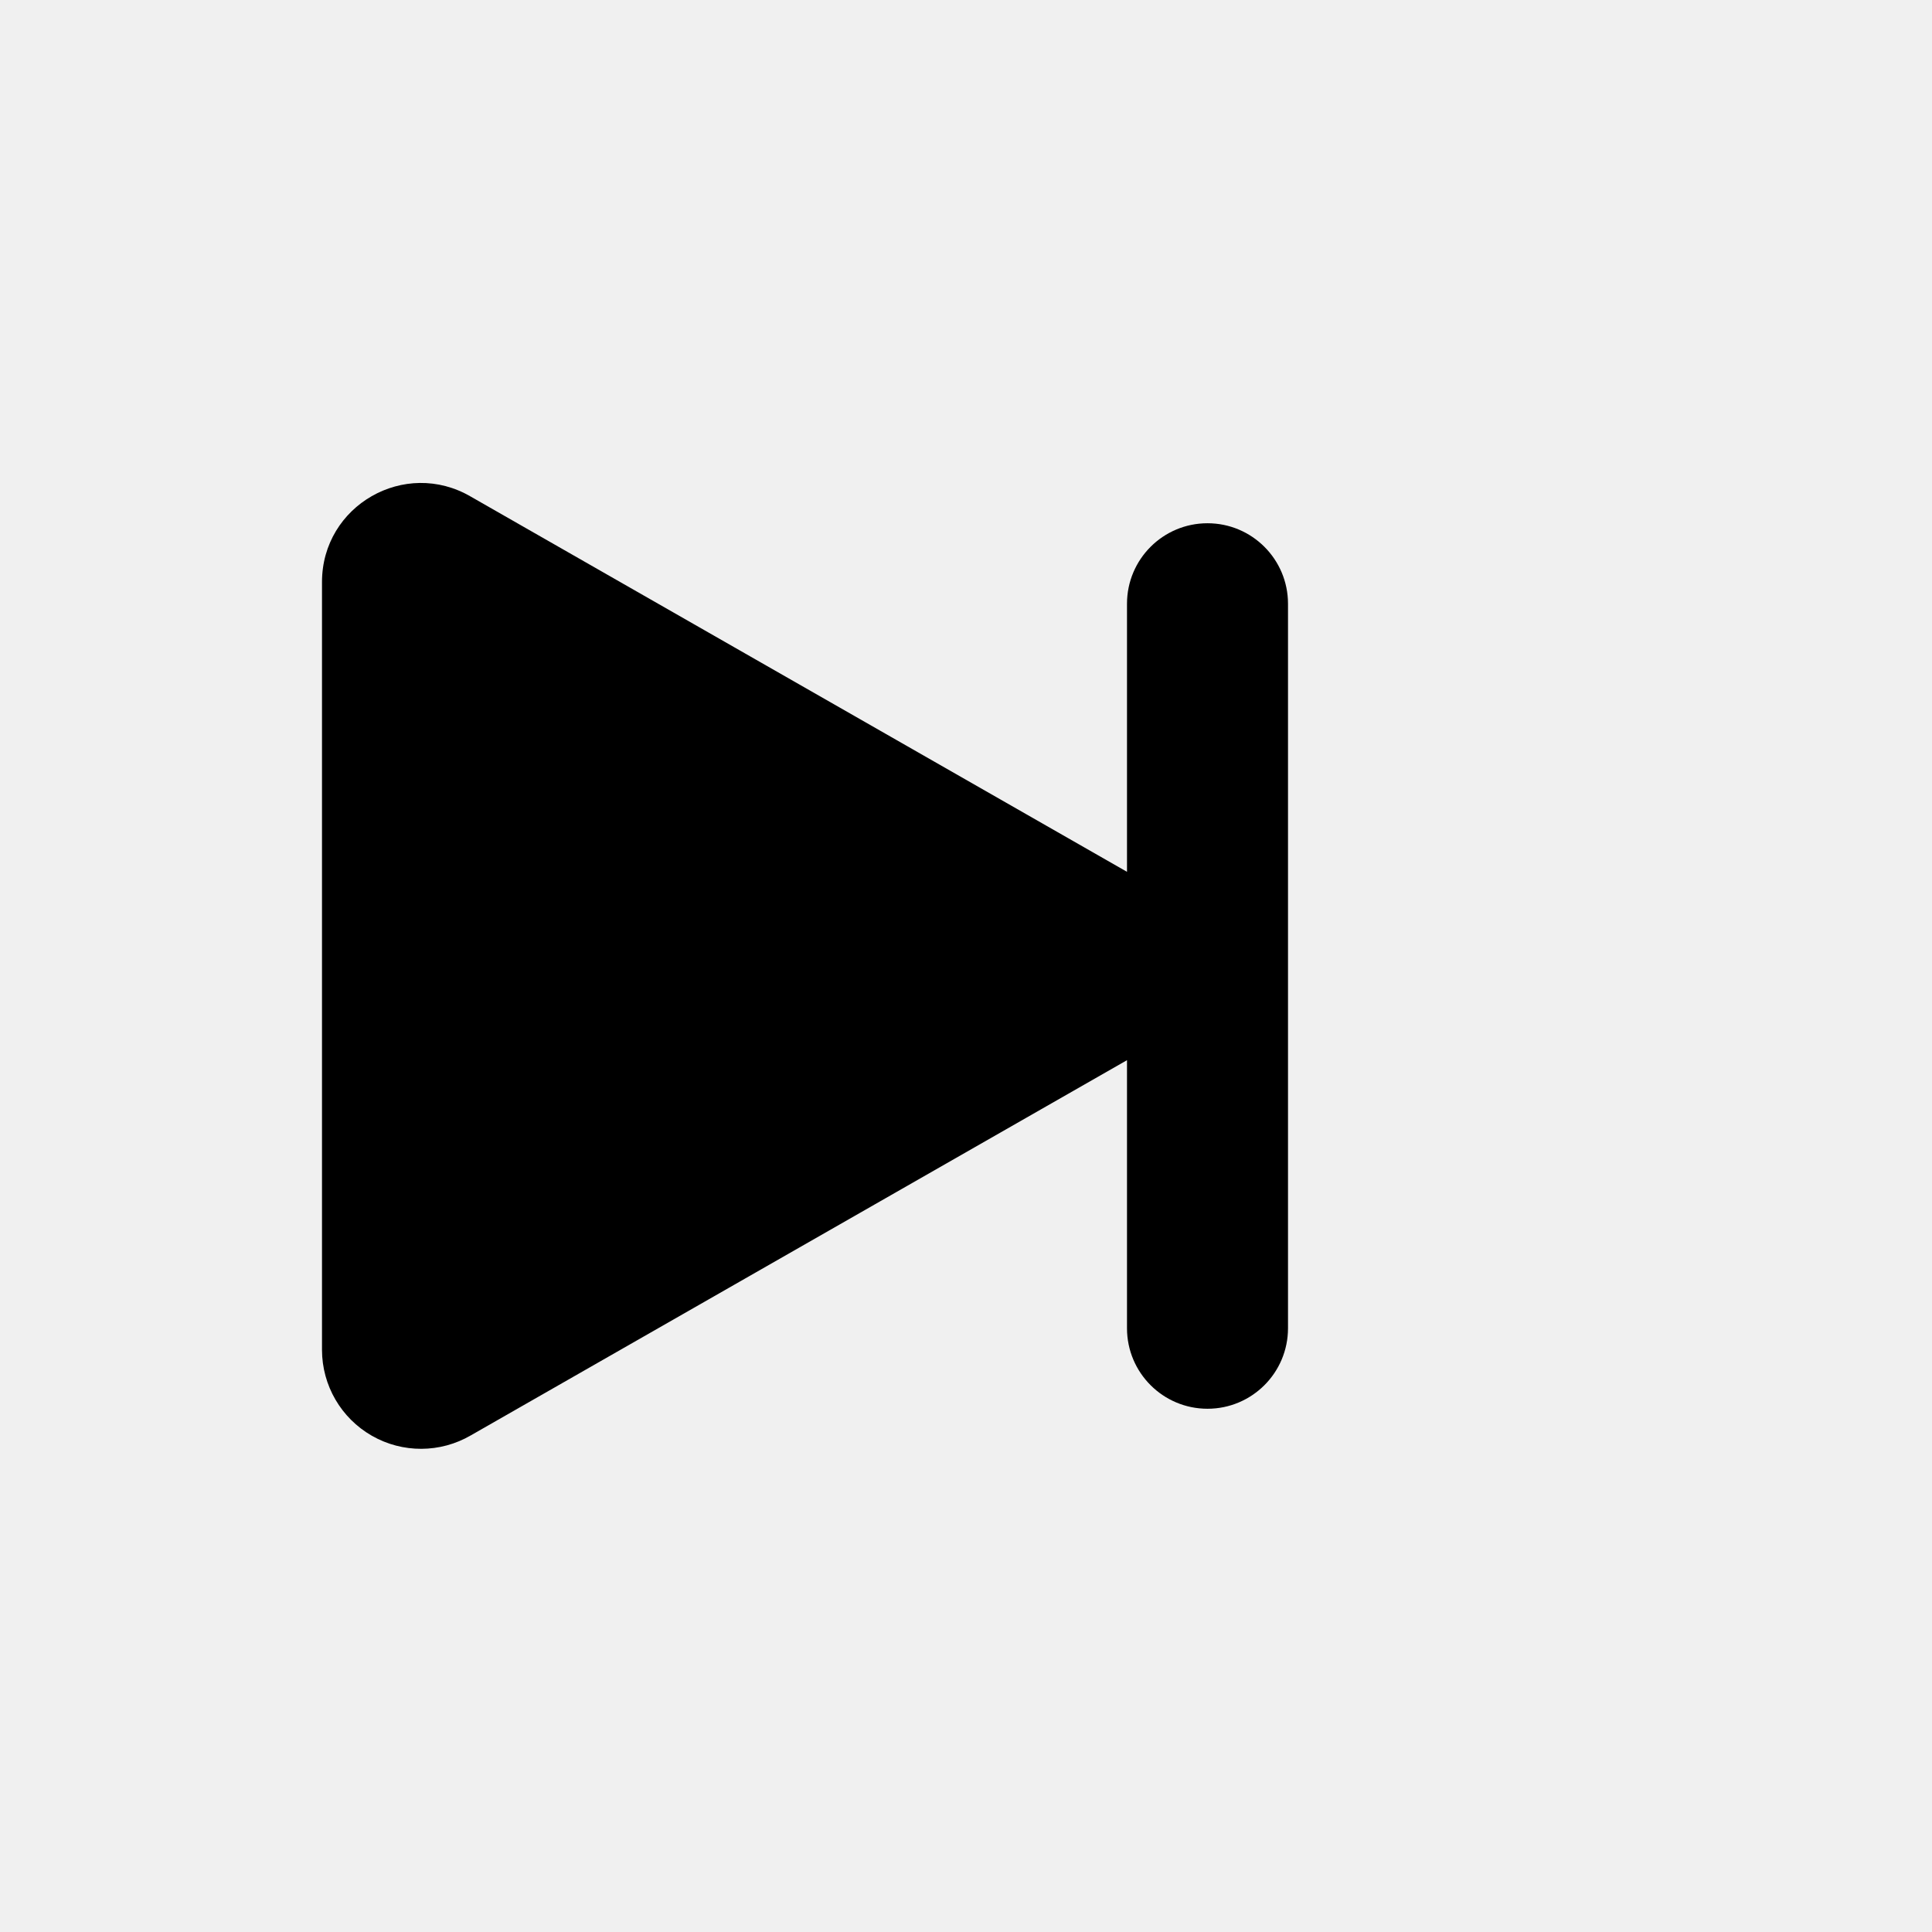
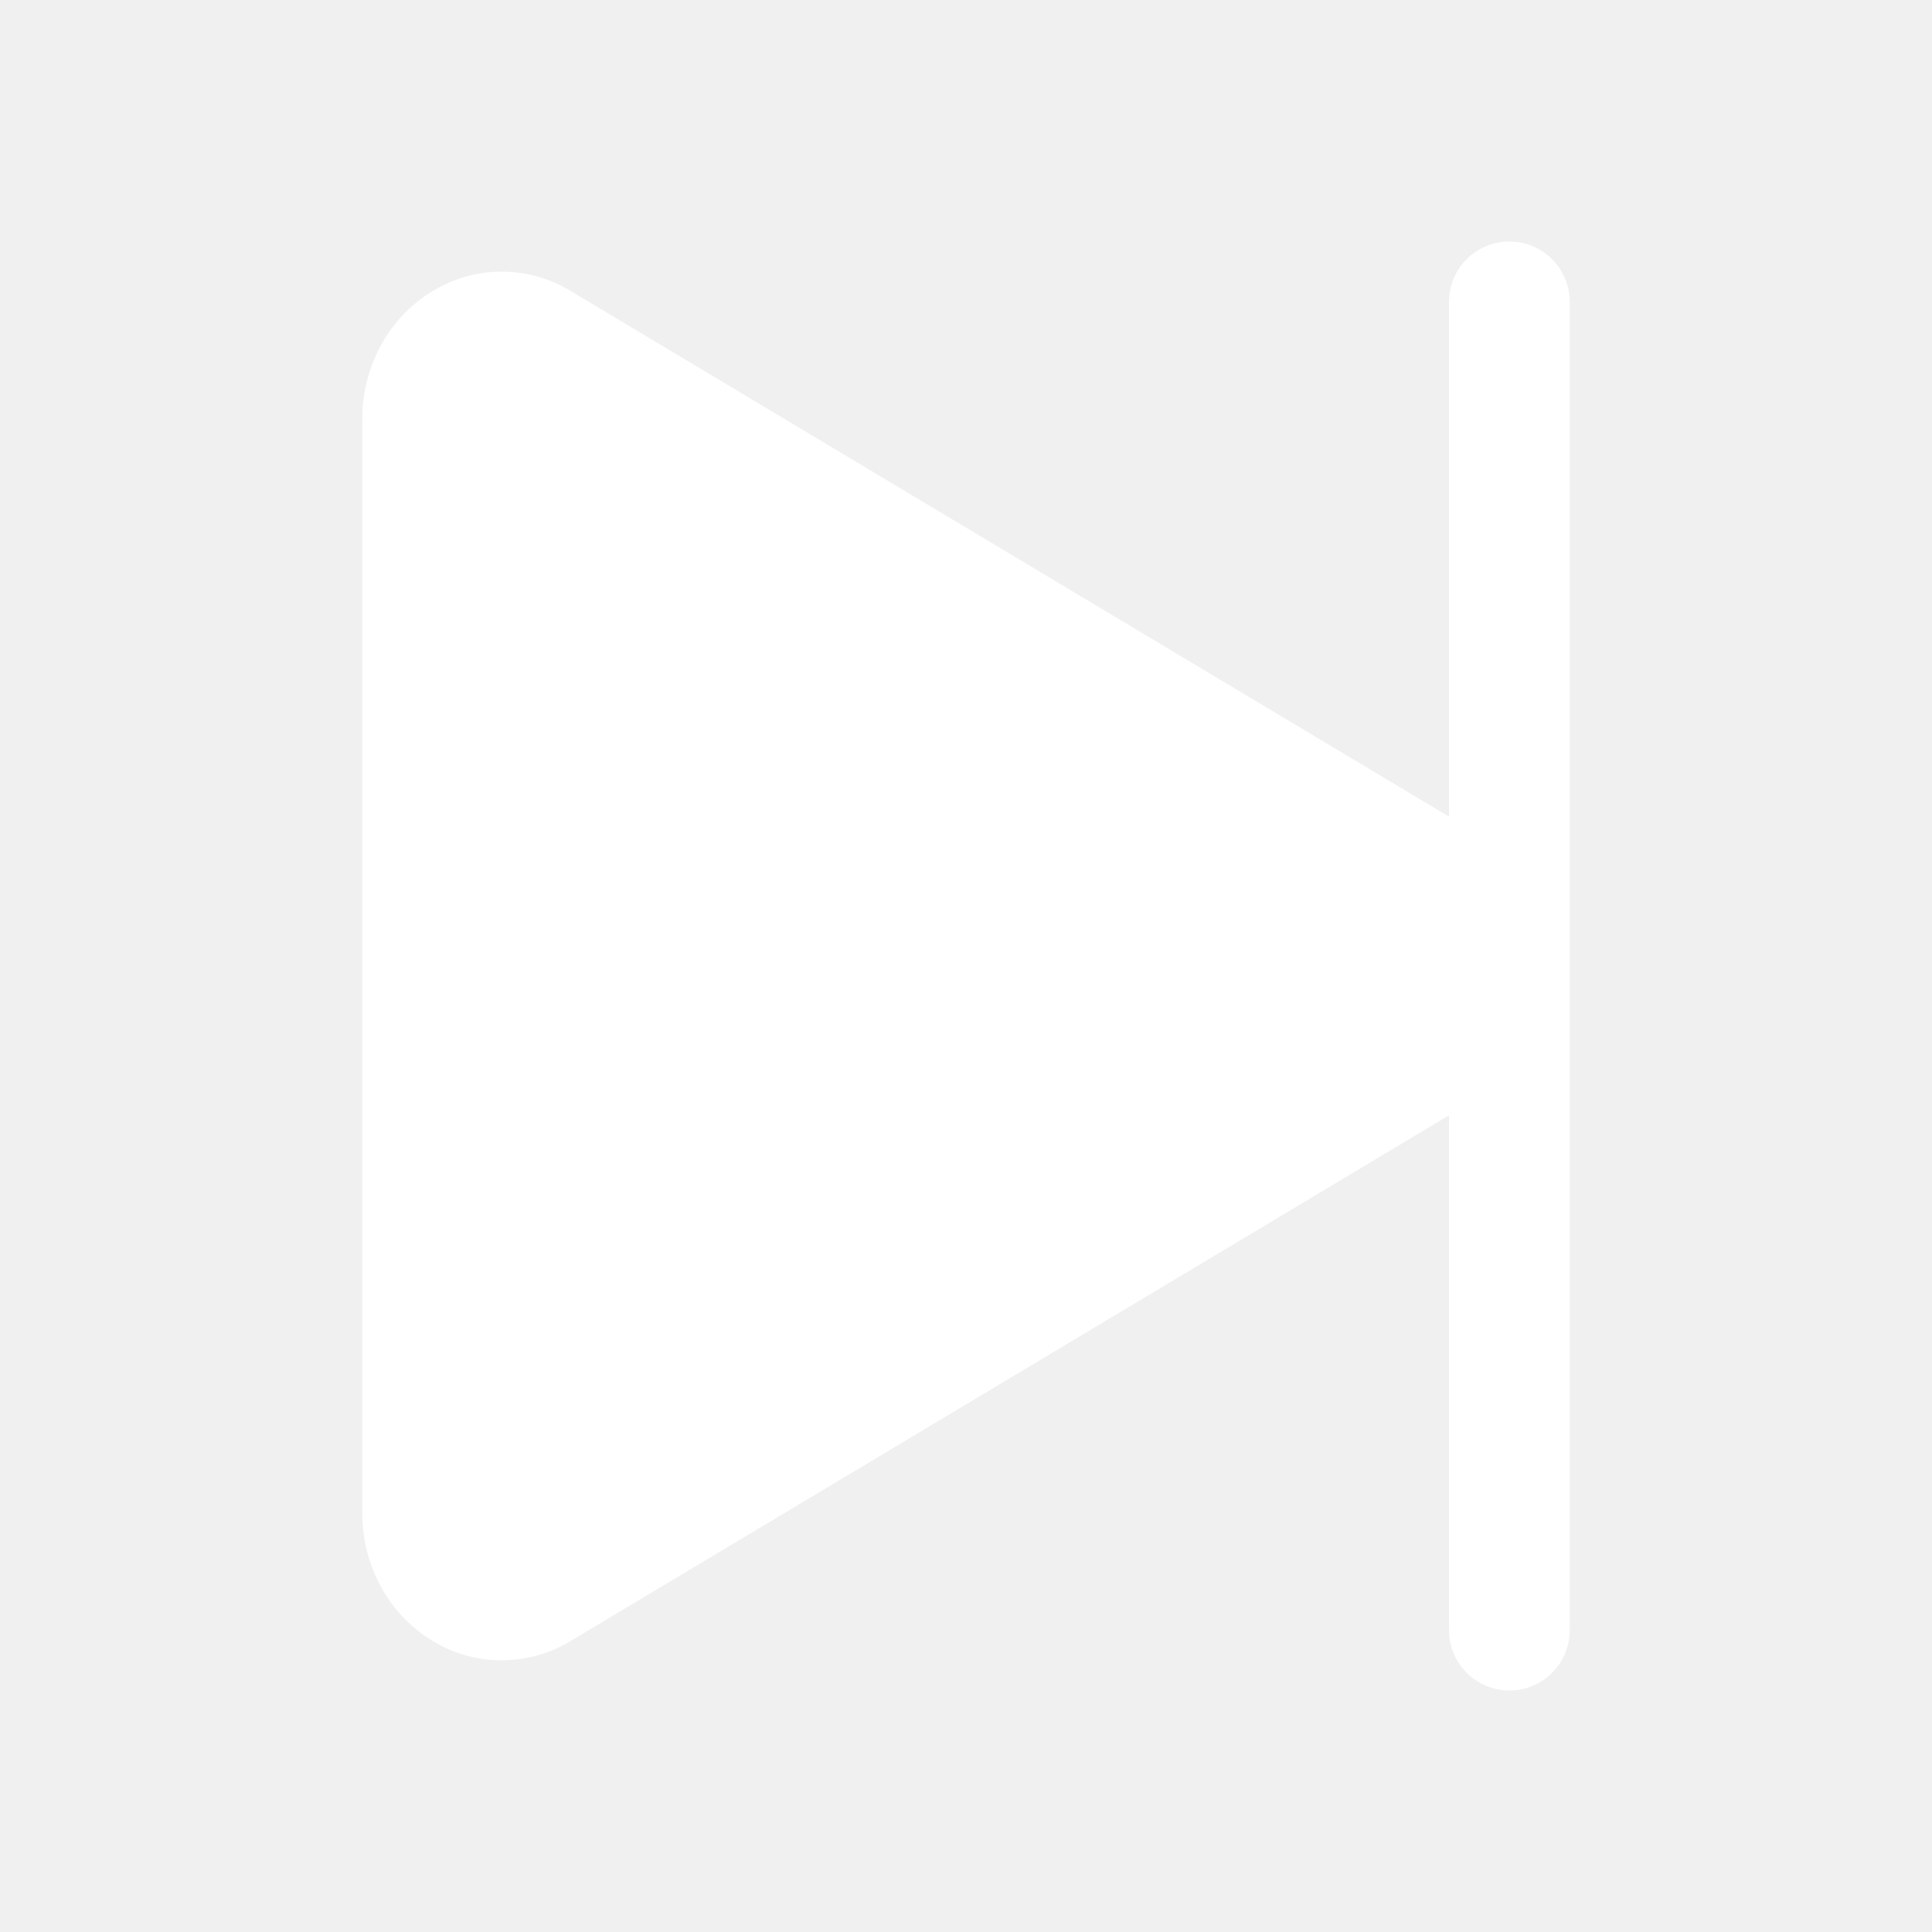
- <svg xmlns="http://www.w3.org/2000/svg" fill="none" height="24" viewBox="0 0 24 24" width="24">
-   <path d="M14 10.83V7.5a1 1 0 1 1 2 0v9a1 1 0 0 1-2 0v-3.33l-8.15 4.66A1.23 1.23 0 0 1 4 16.77V7.23c0-.95 1.03-1.54 1.85-1.06z" fill="currentColor" fill-rule="evenodd" />
+ <svg xmlns="http://www.w3.org/2000/svg" width="20" height="20" viewBox="0 0 20 20" fill="none">
+   <path d="M15.625 2.5C15.459 2.5 15.3 2.566 15.183 2.683C15.066 2.8 15 2.959 15 3.125V8.454L5.907 3.012C5.697 2.884 5.457 2.815 5.211 2.812C4.965 2.809 4.723 2.872 4.51 2.995C4.041 3.261 3.75 3.775 3.75 4.336V15.664C3.75 16.225 4.041 16.739 4.51 17.005C4.723 17.128 4.965 17.191 5.211 17.187C5.457 17.184 5.697 17.115 5.907 16.988L15 11.546V16.875C15 17.041 15.066 17.2 15.183 17.317C15.3 17.434 15.459 17.5 15.625 17.5C15.791 17.5 15.95 17.434 16.067 17.317C16.184 17.2 16.25 17.041 16.25 16.875V3.125C16.25 2.959 16.184 2.8 16.067 2.683C15.95 2.566 15.791 2.5 15.625 2.5Z" fill="white" />
</svg>
